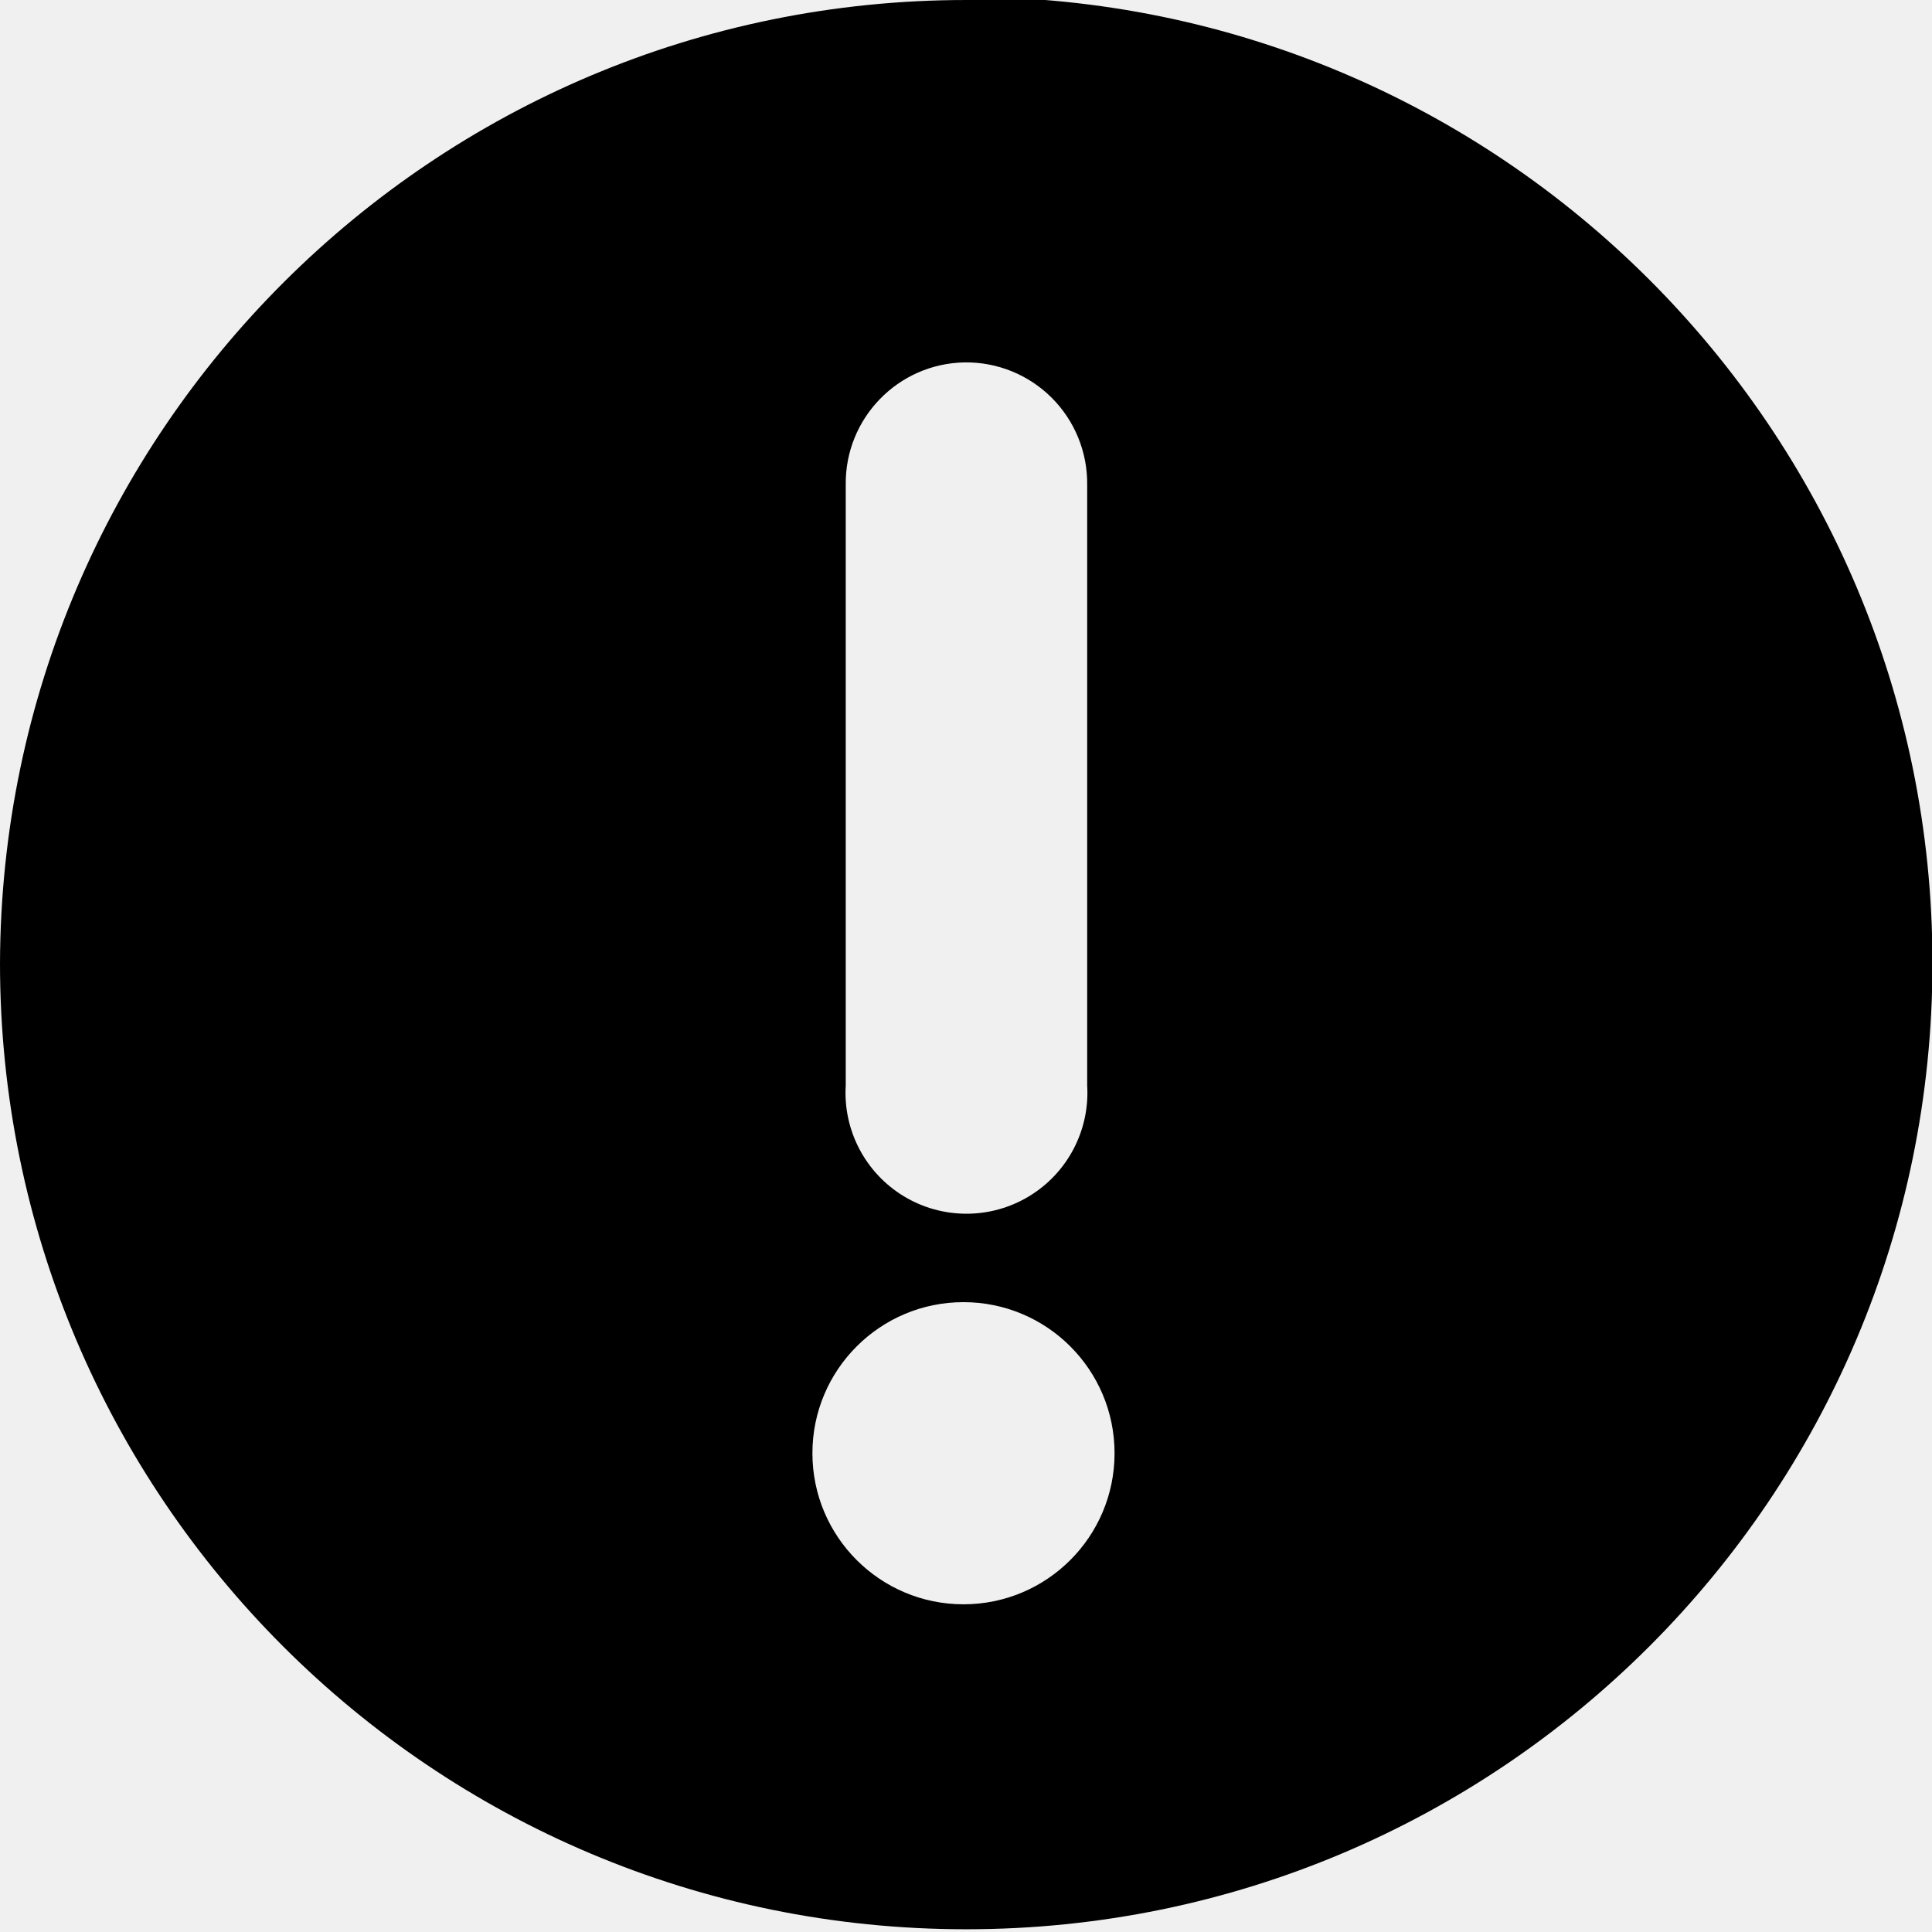
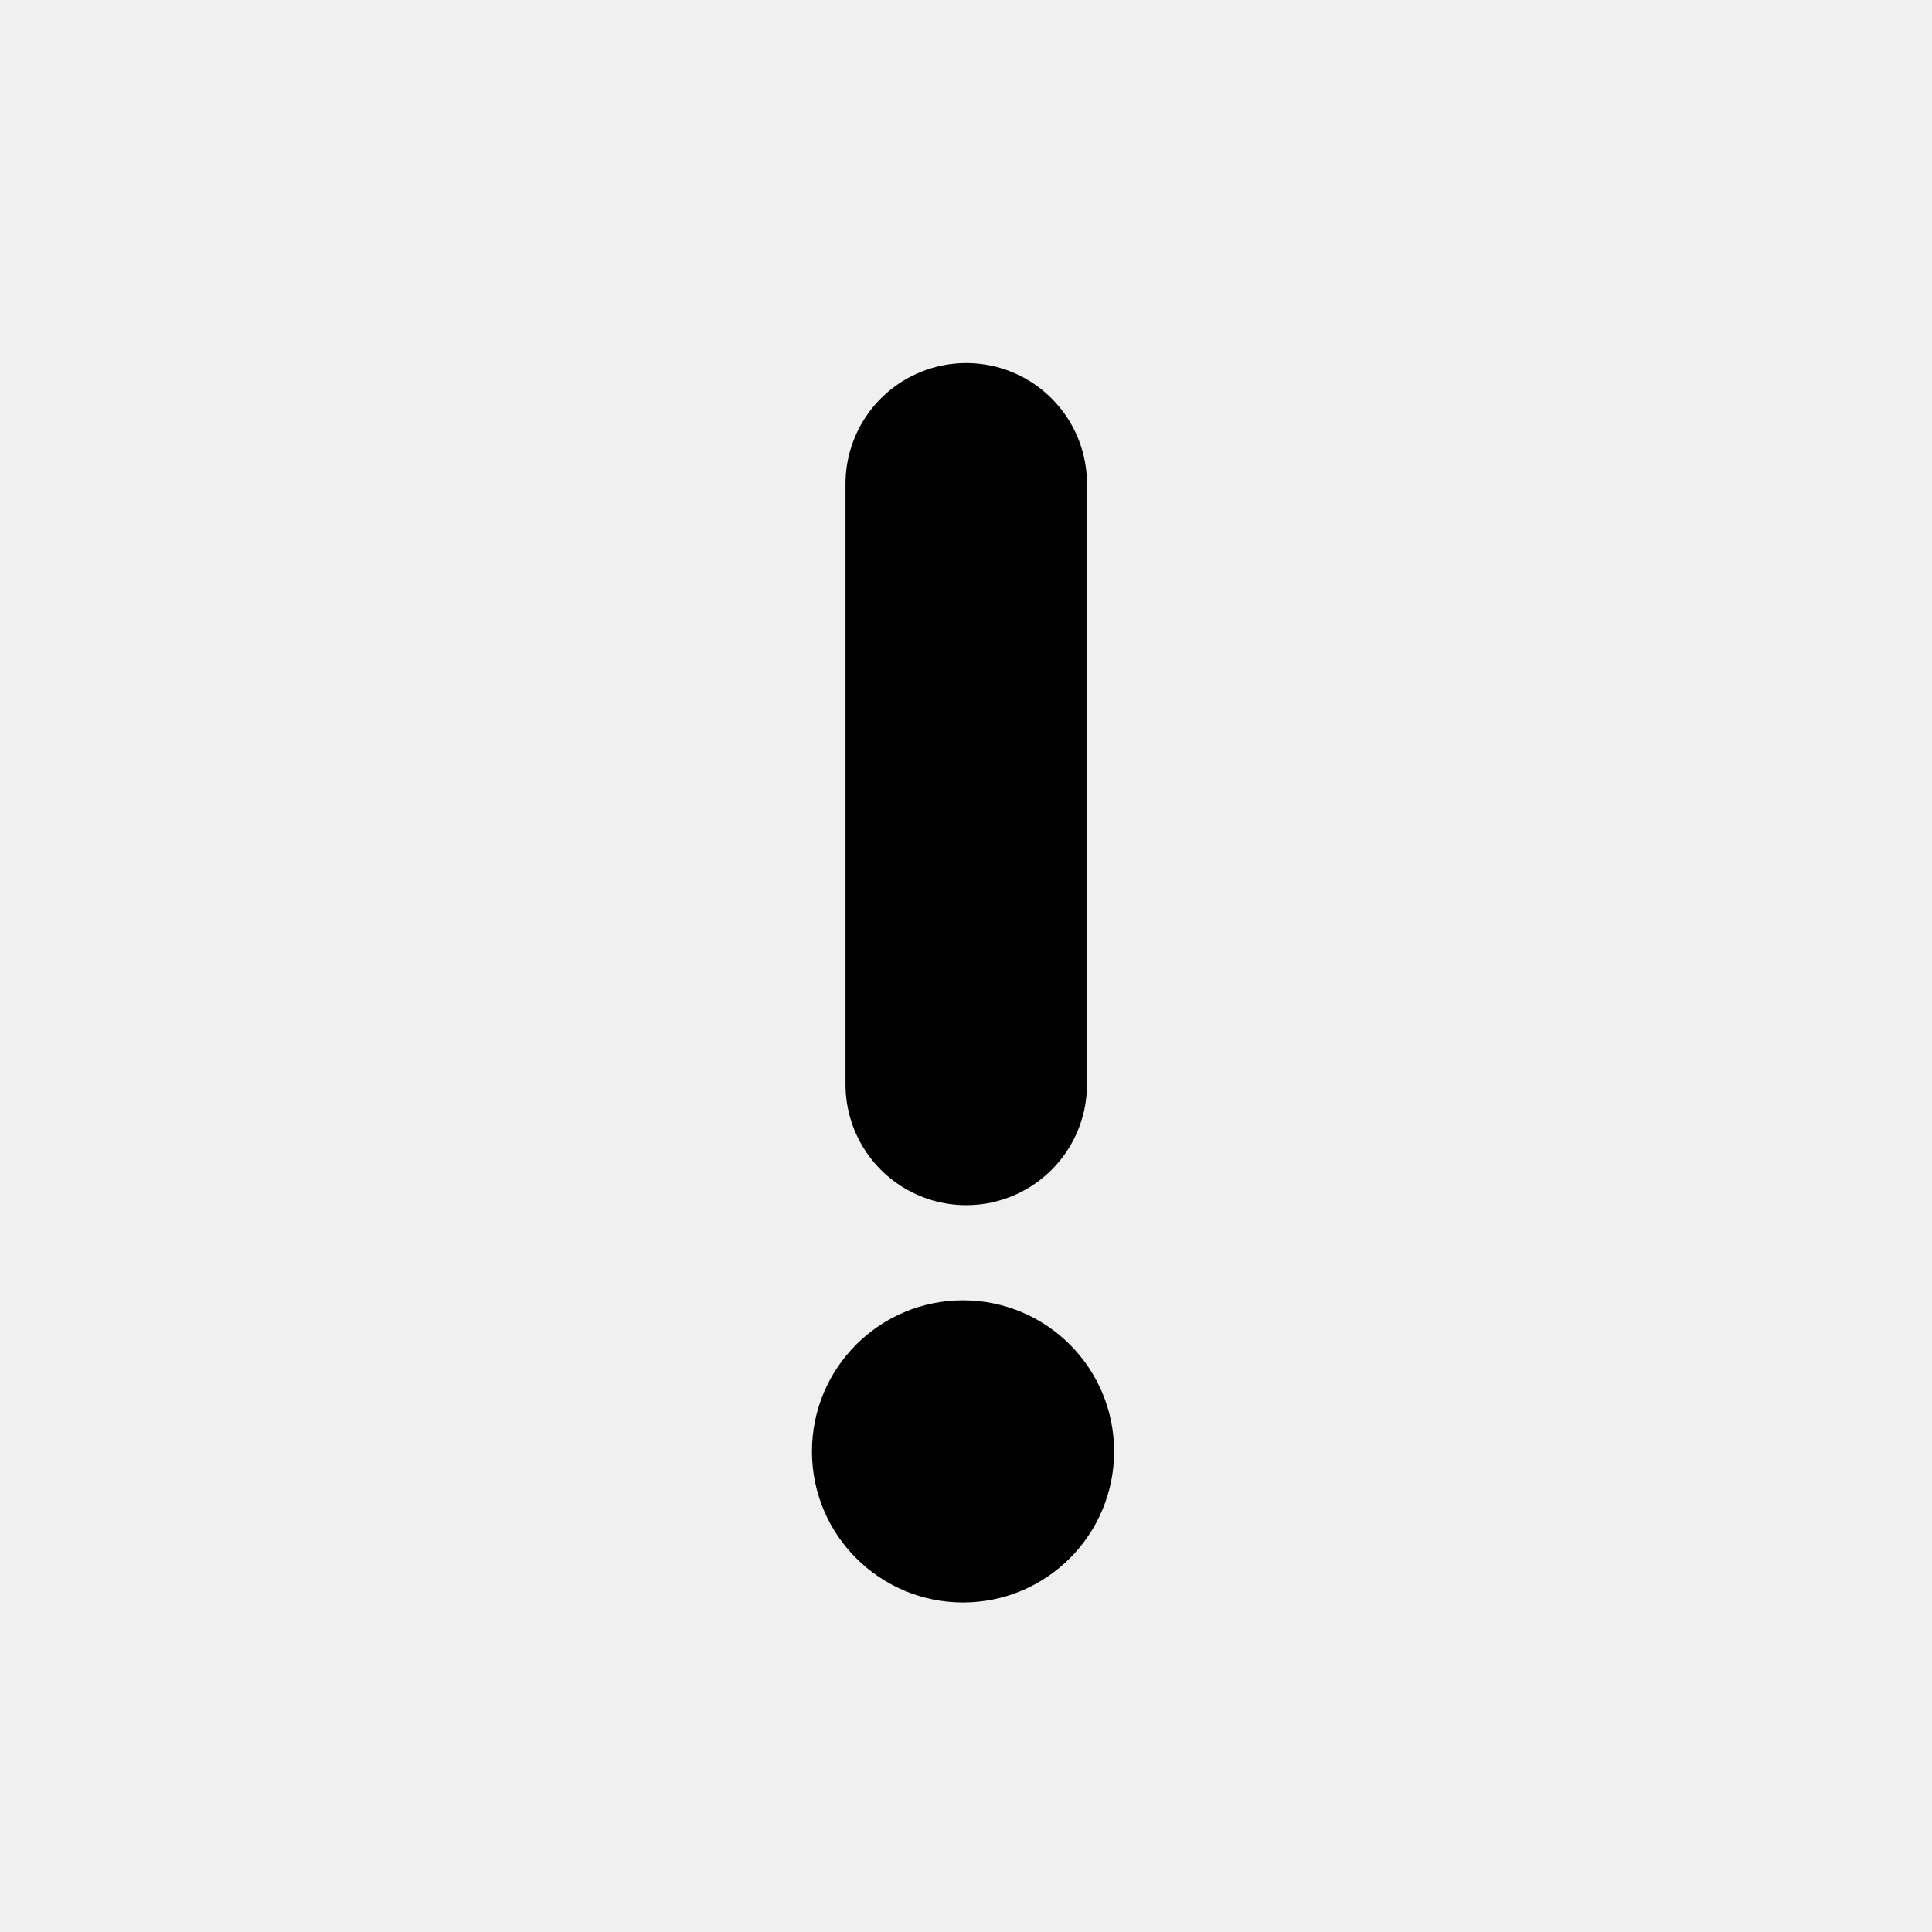
- <svg xmlns="http://www.w3.org/2000/svg" height="16" width="16" version="1.1" viewBox="0 0 4.233 4.233">
-   <g transform="translate(0 -292.77)">
-     <path d="m2.117 292.77a2.117 2.117 0 0 0 -2.117 2.11 2.117 2.117 0 0 0 2.117 2.117 2.117 2.117 0 0 0 2.117 -2.117 2.117 2.117 0 0 0 -2.117 -2.117zm-0.004 0.794a0.265 0.265 0 0 1 0.269 0.268v1.316a0.265 0.265 0 1 1 -0.529 0v-1.316a0.265 0.265 0 0 1 0.26 -0.268zm-0.002 2.059a0.331 0.331 0 0 1 0.331 0.331 0.331 0.331 0 0 1 -0.331 0.331 0.331 0.331 0 0 1 -0.331 -0.331 0.331 0.331 0 0 1 0.331 -0.331z" stroke-width=".251" />
+ <svg xmlns="http://www.w3.org/2000/svg" height="16" width="16" version="1.1" viewBox="0 0 4.233 4.233" id="svg10">
+   <defs id="defs14" />
+   <g transform="translate(0 -292.77)" id="g8">
+     <path stroke-linejoin="round" d="m2.117 293.83v1.316" stroke="#fff" stroke-linecap="round" stroke-width=".529" fill="none" id="path4" style="stroke:#000000" />
+     <circle cx="2.11" cy="295.95" r=".331" fill="#fcffff" id="circle6" style="fill:#000000" />
  </g>
</svg>
